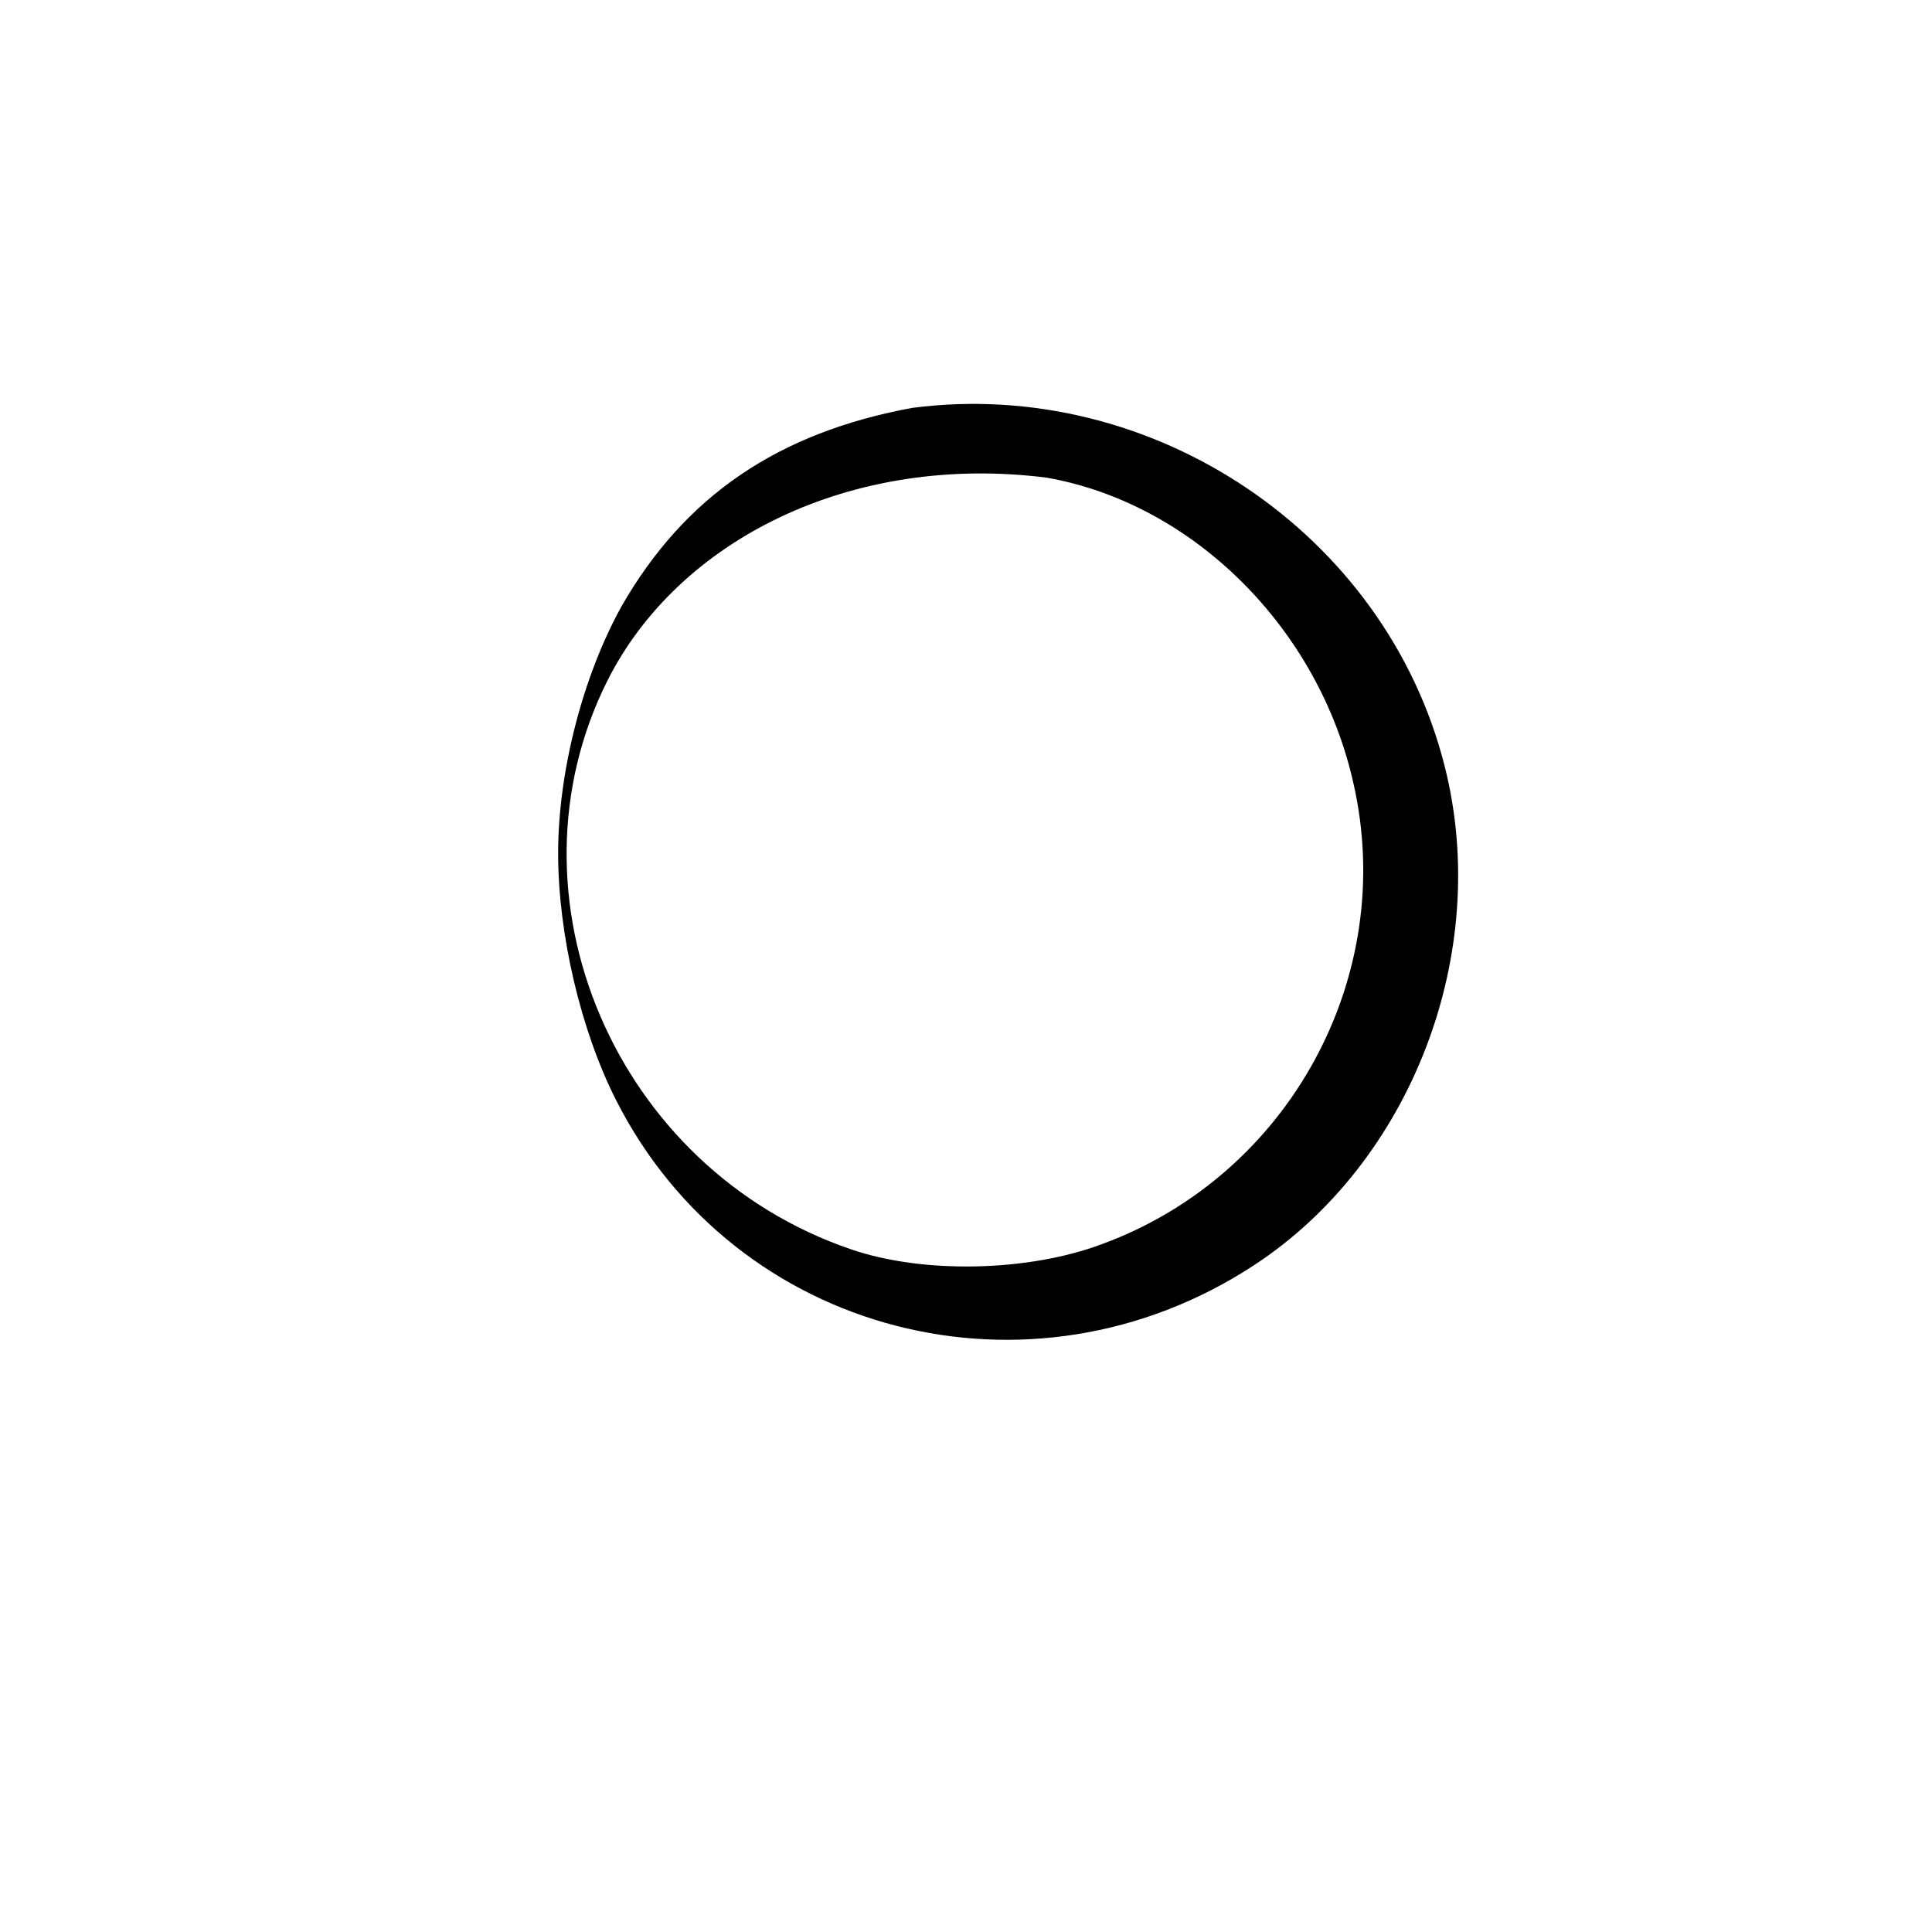
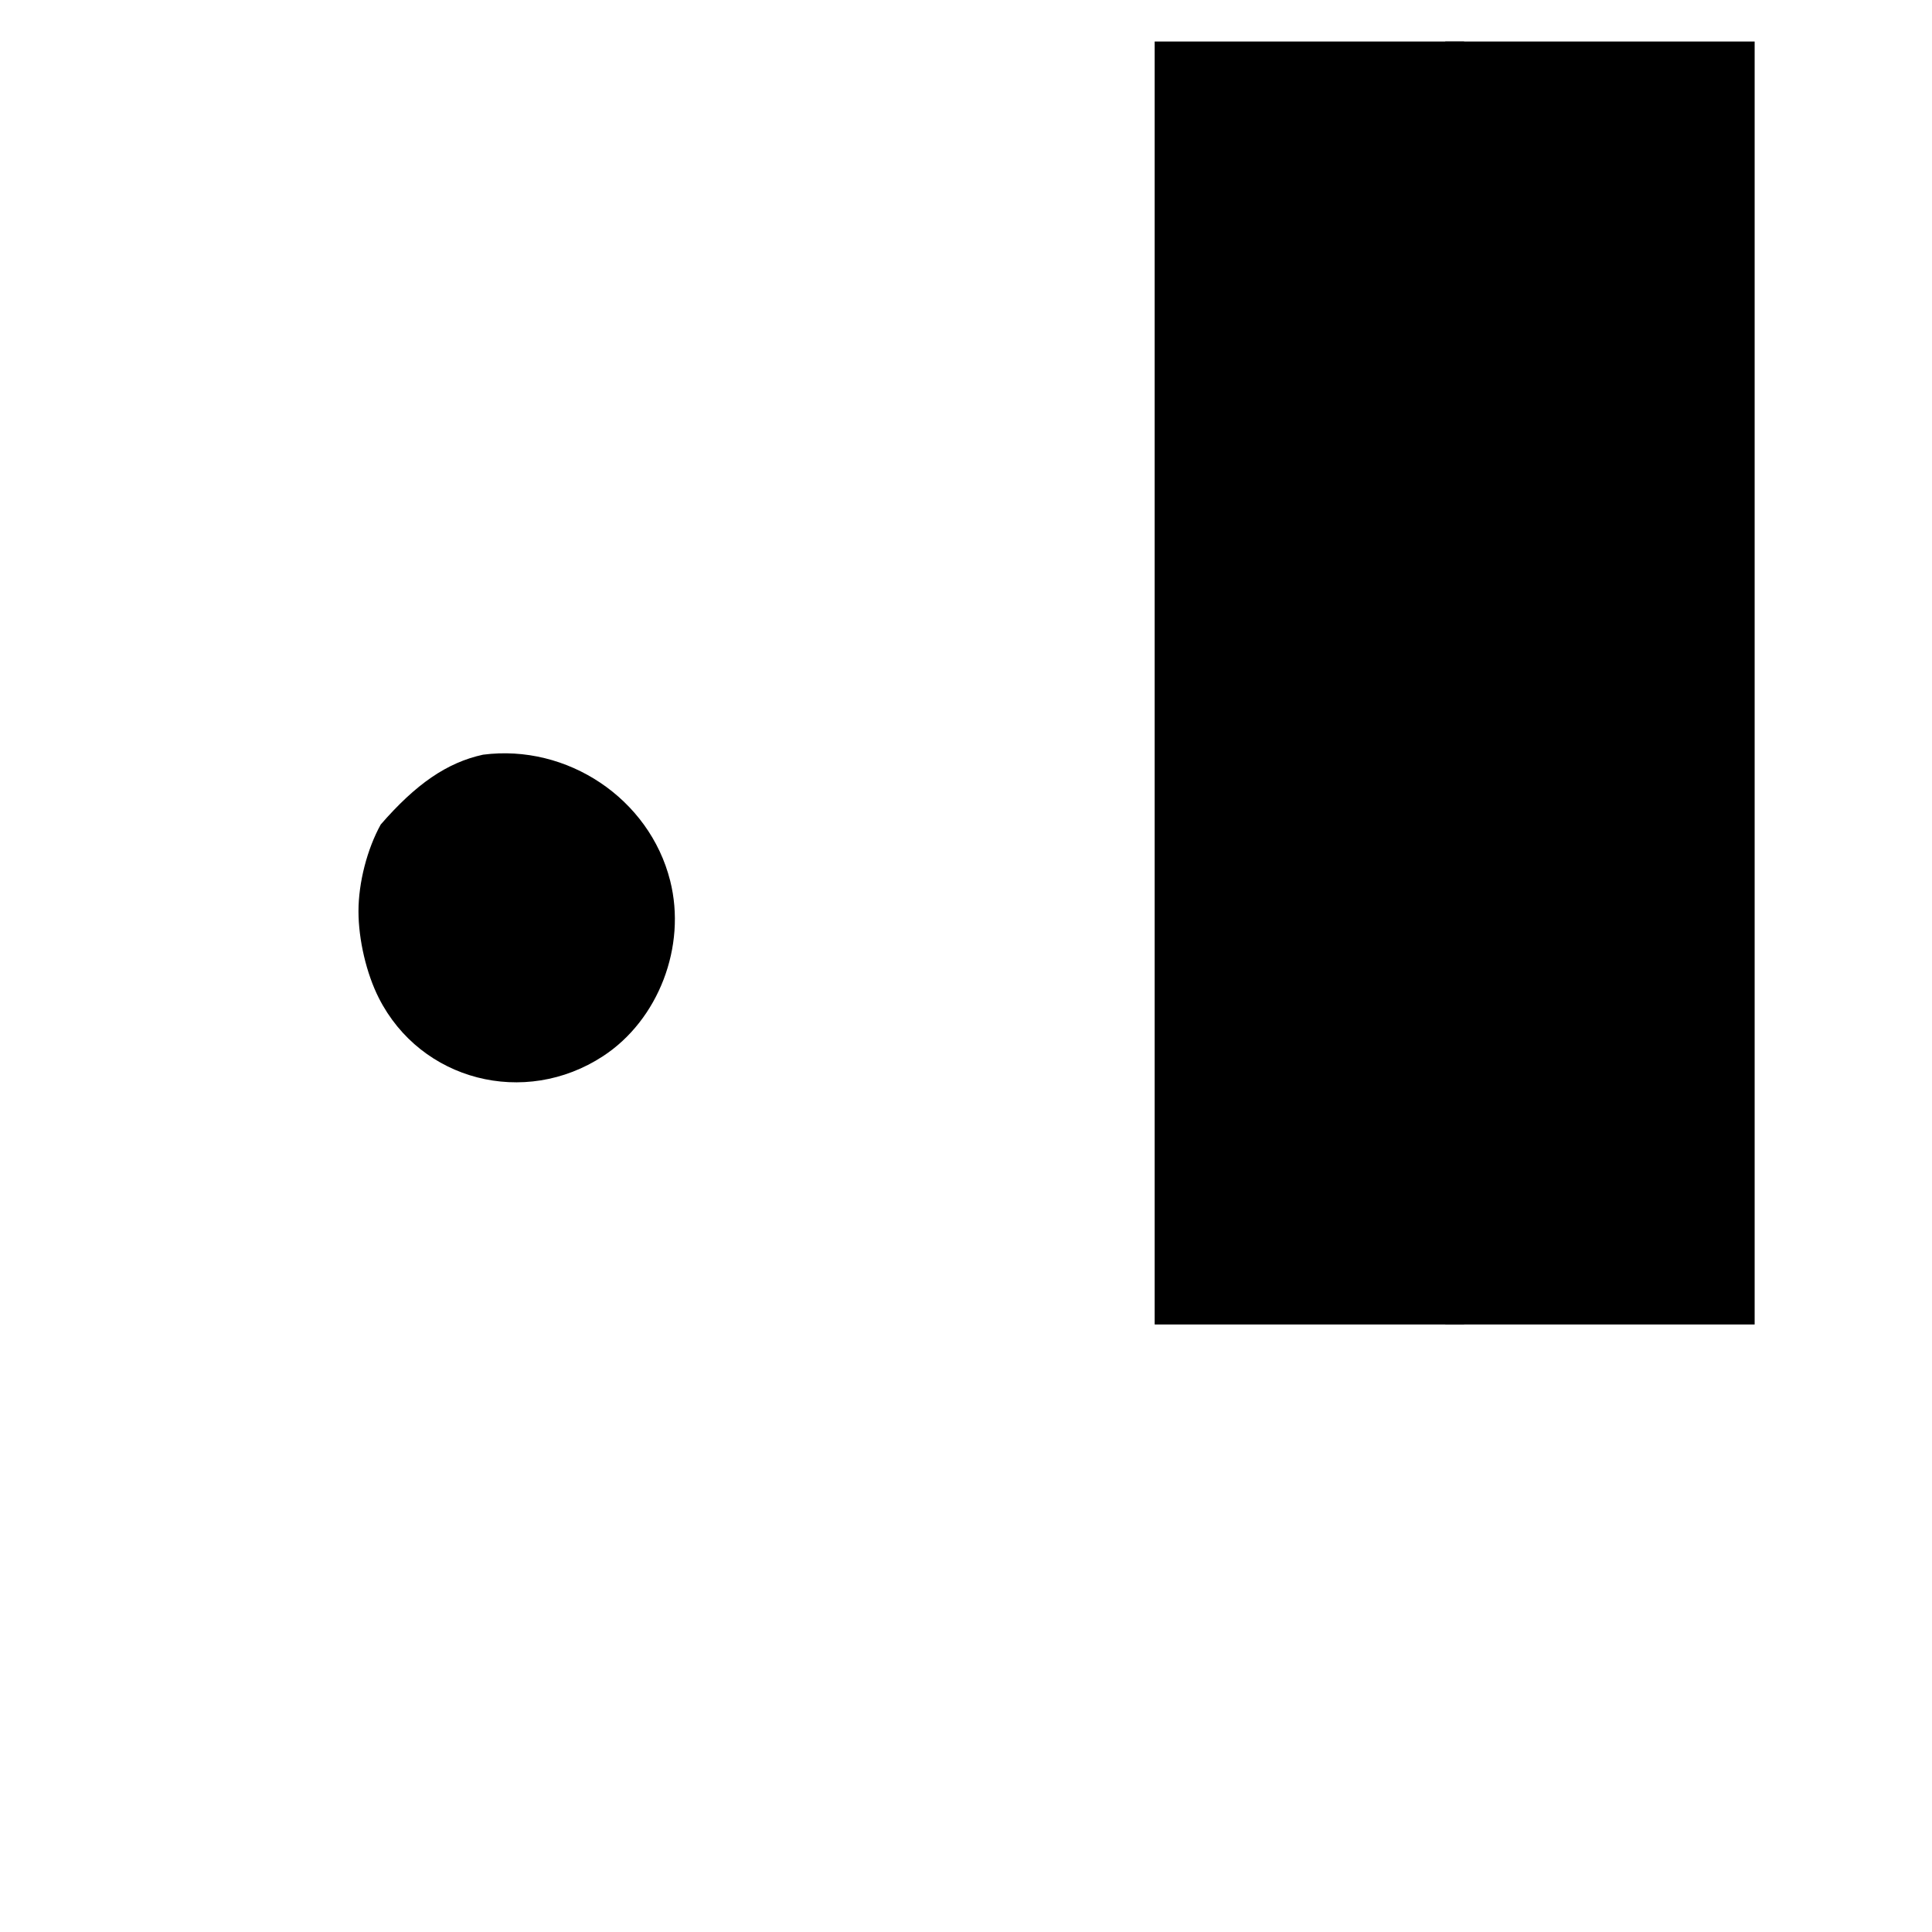
- <svg xmlns="http://www.w3.org/2000/svg" version="1.0" width="180pt" height="180pt" viewBox="0 0 180 180" preserveAspectRatio="xMidYMid meet">
-   <g transform="translate(0,180) scale(0.1,-0.1)" fill="#000000" stroke="none">
-     <path d="M850 1420 c-125 -23 -212 -82 -271 -185 -36 -65 -59 -154 -59 -230 0 -75 21 -165 54 -230 111 -219 386 -290 594 -154 147 96 222 291 178 465 -55 218 -273 363 -496 334z m125 -65 c137 -24 254 -141 286 -285 41 -180 -60 -365 -234 -429 -69 -26 -167 -28 -234 -5 -220 75 -328 329 -227 530 66 131 227 212 409 189z" />
+ <svg xmlns="http://www.w3.org/2000/svg" version="1.0" width="512pt" height="512pt" viewBox="0 0 512 512" preserveAspectRatio="xMidYMid meet">
+   <g transform="translate(0,512) scale(0.1,-0.1)" fill="#000000" stroke="none">
+     <path d="M1280 3120 c-96 -21 -178 -78 -271 -185 -36 -65 -59 -154 -59 -230 0 -75 21 -165 54 -230 111 -219 386 -290 594 -154 147 96 222 291 178 465 -55 218 -273 363 -496 334z" />
+     <path d="M3060 3310 l0 -1700 410 0 410 0 0 1700 0 1700 -410 0 -410 0 0 -1700z" />
+     <path d="M3830 3310 l0 -1700 410 0 410 0 0 1700 0 1700 -410 0 -410 0 0 -1700z" />
  </g>
</svg>
